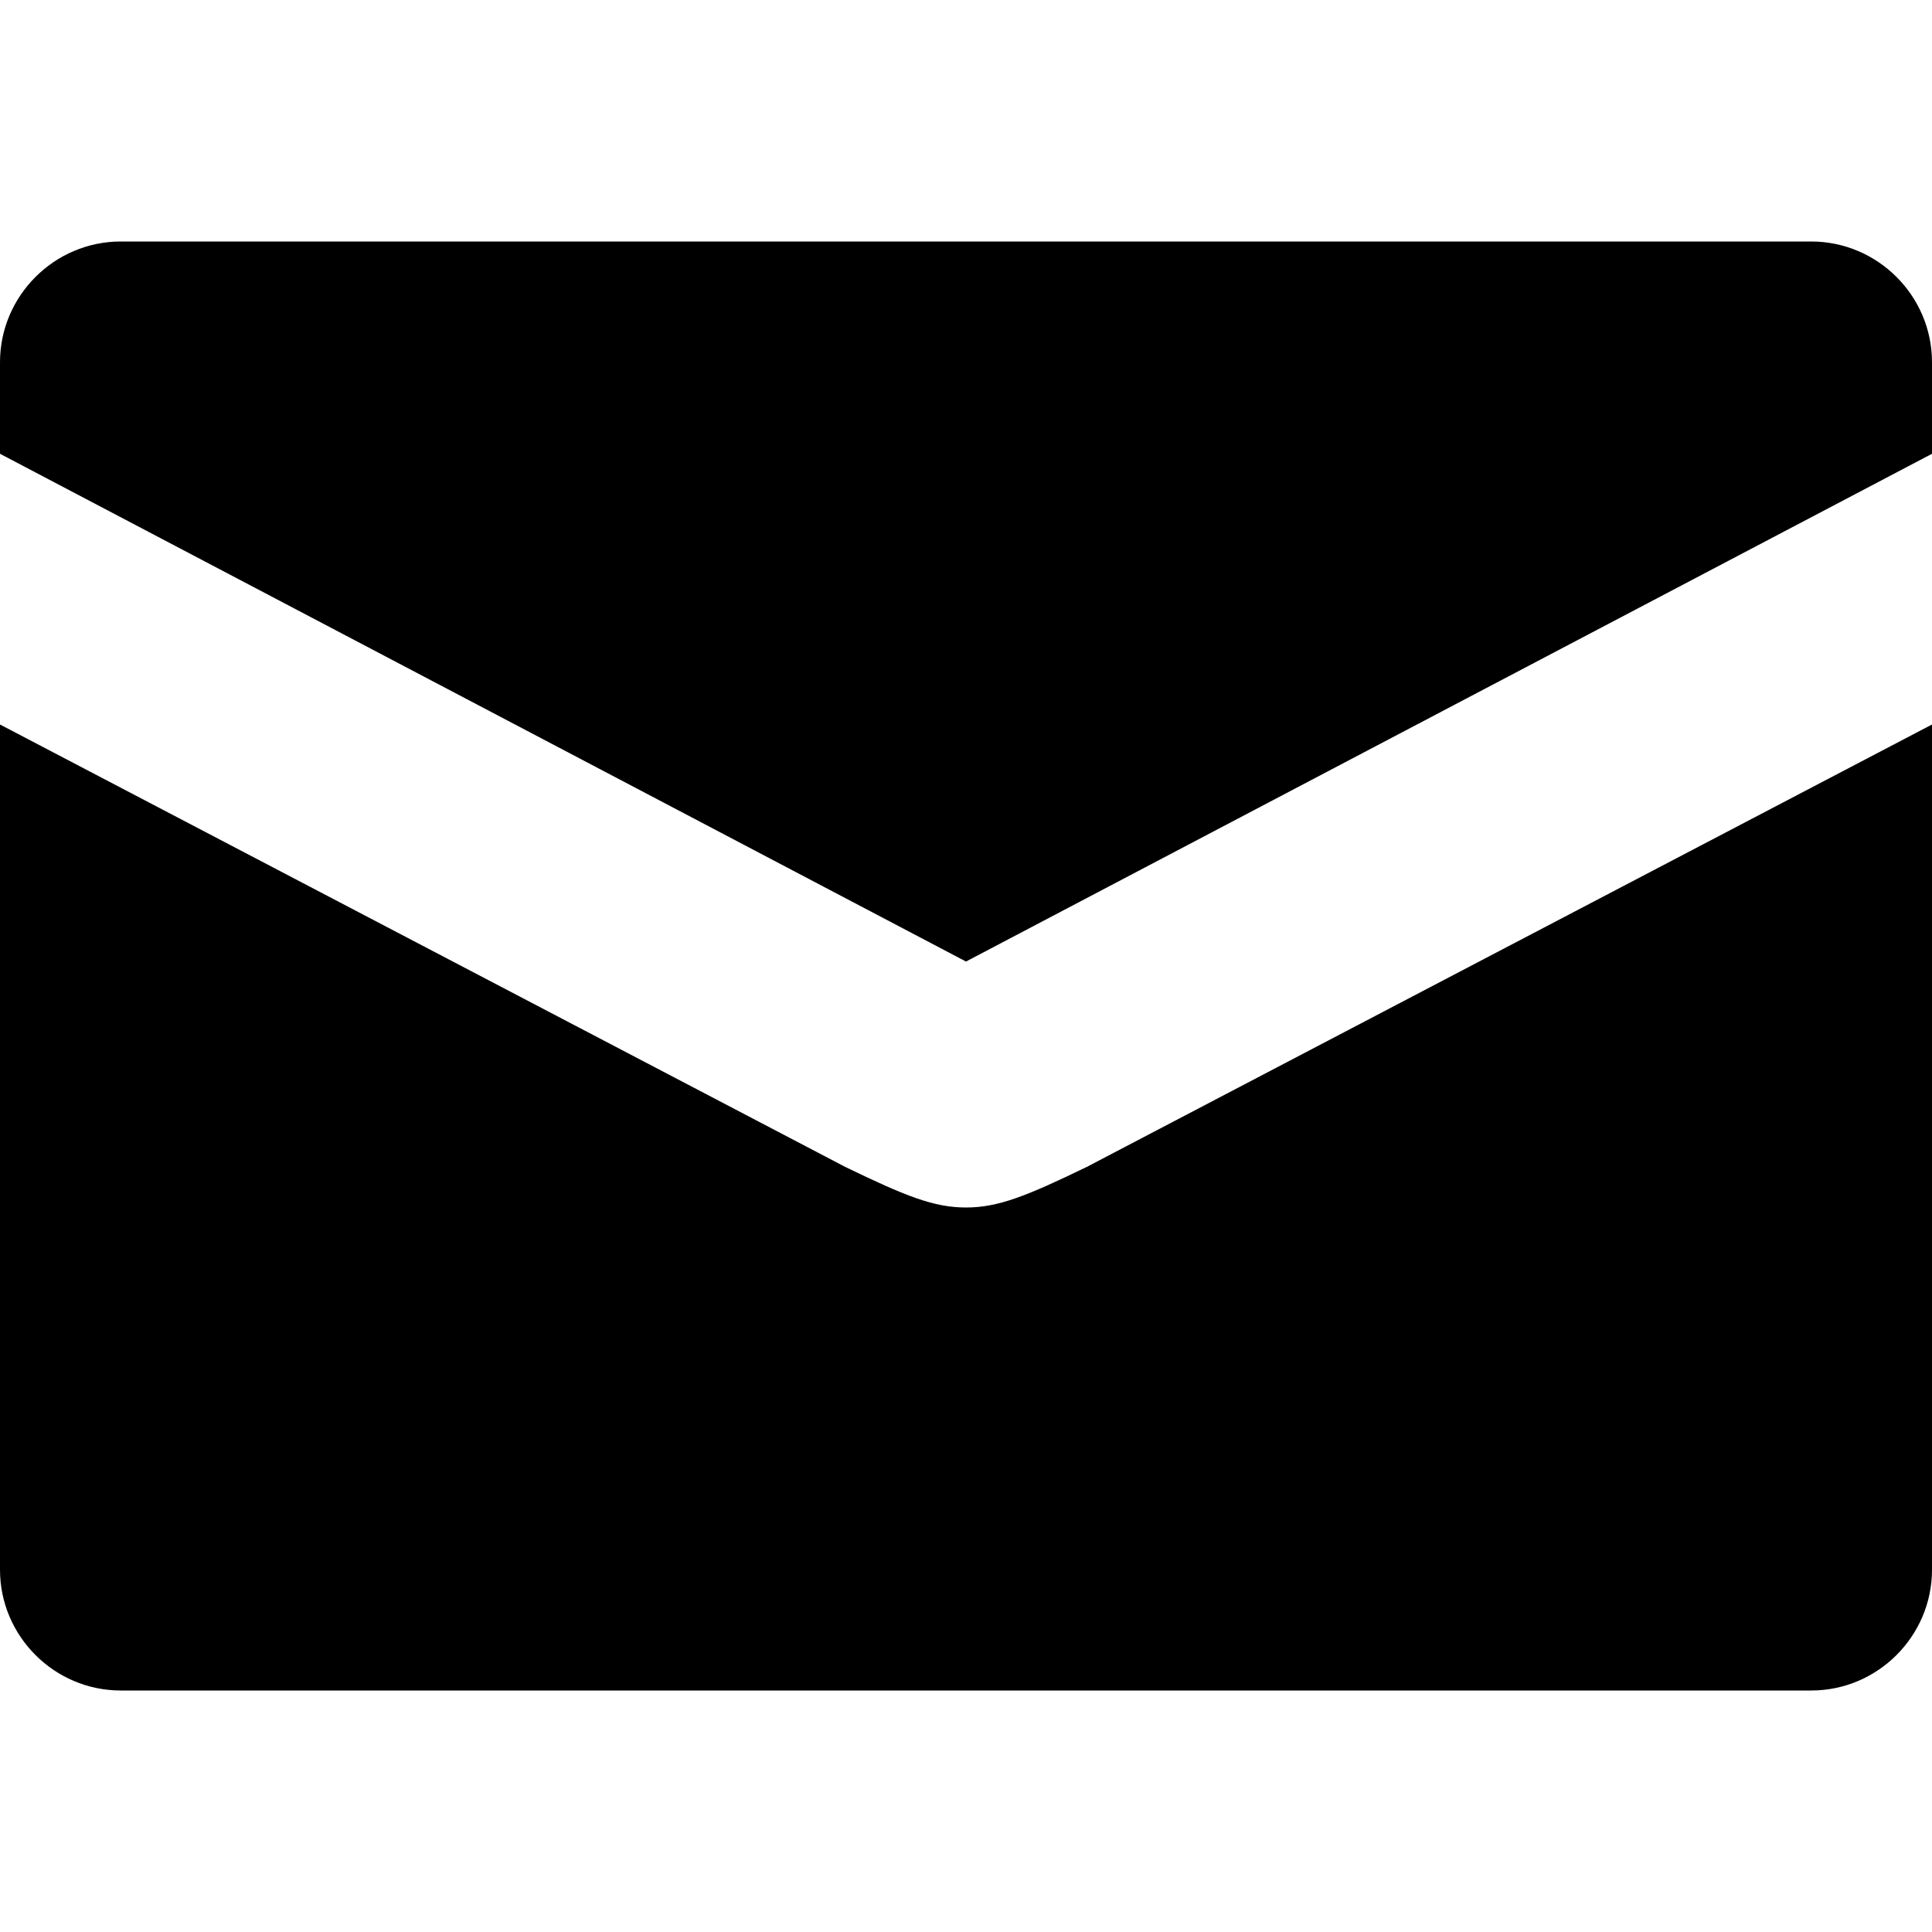
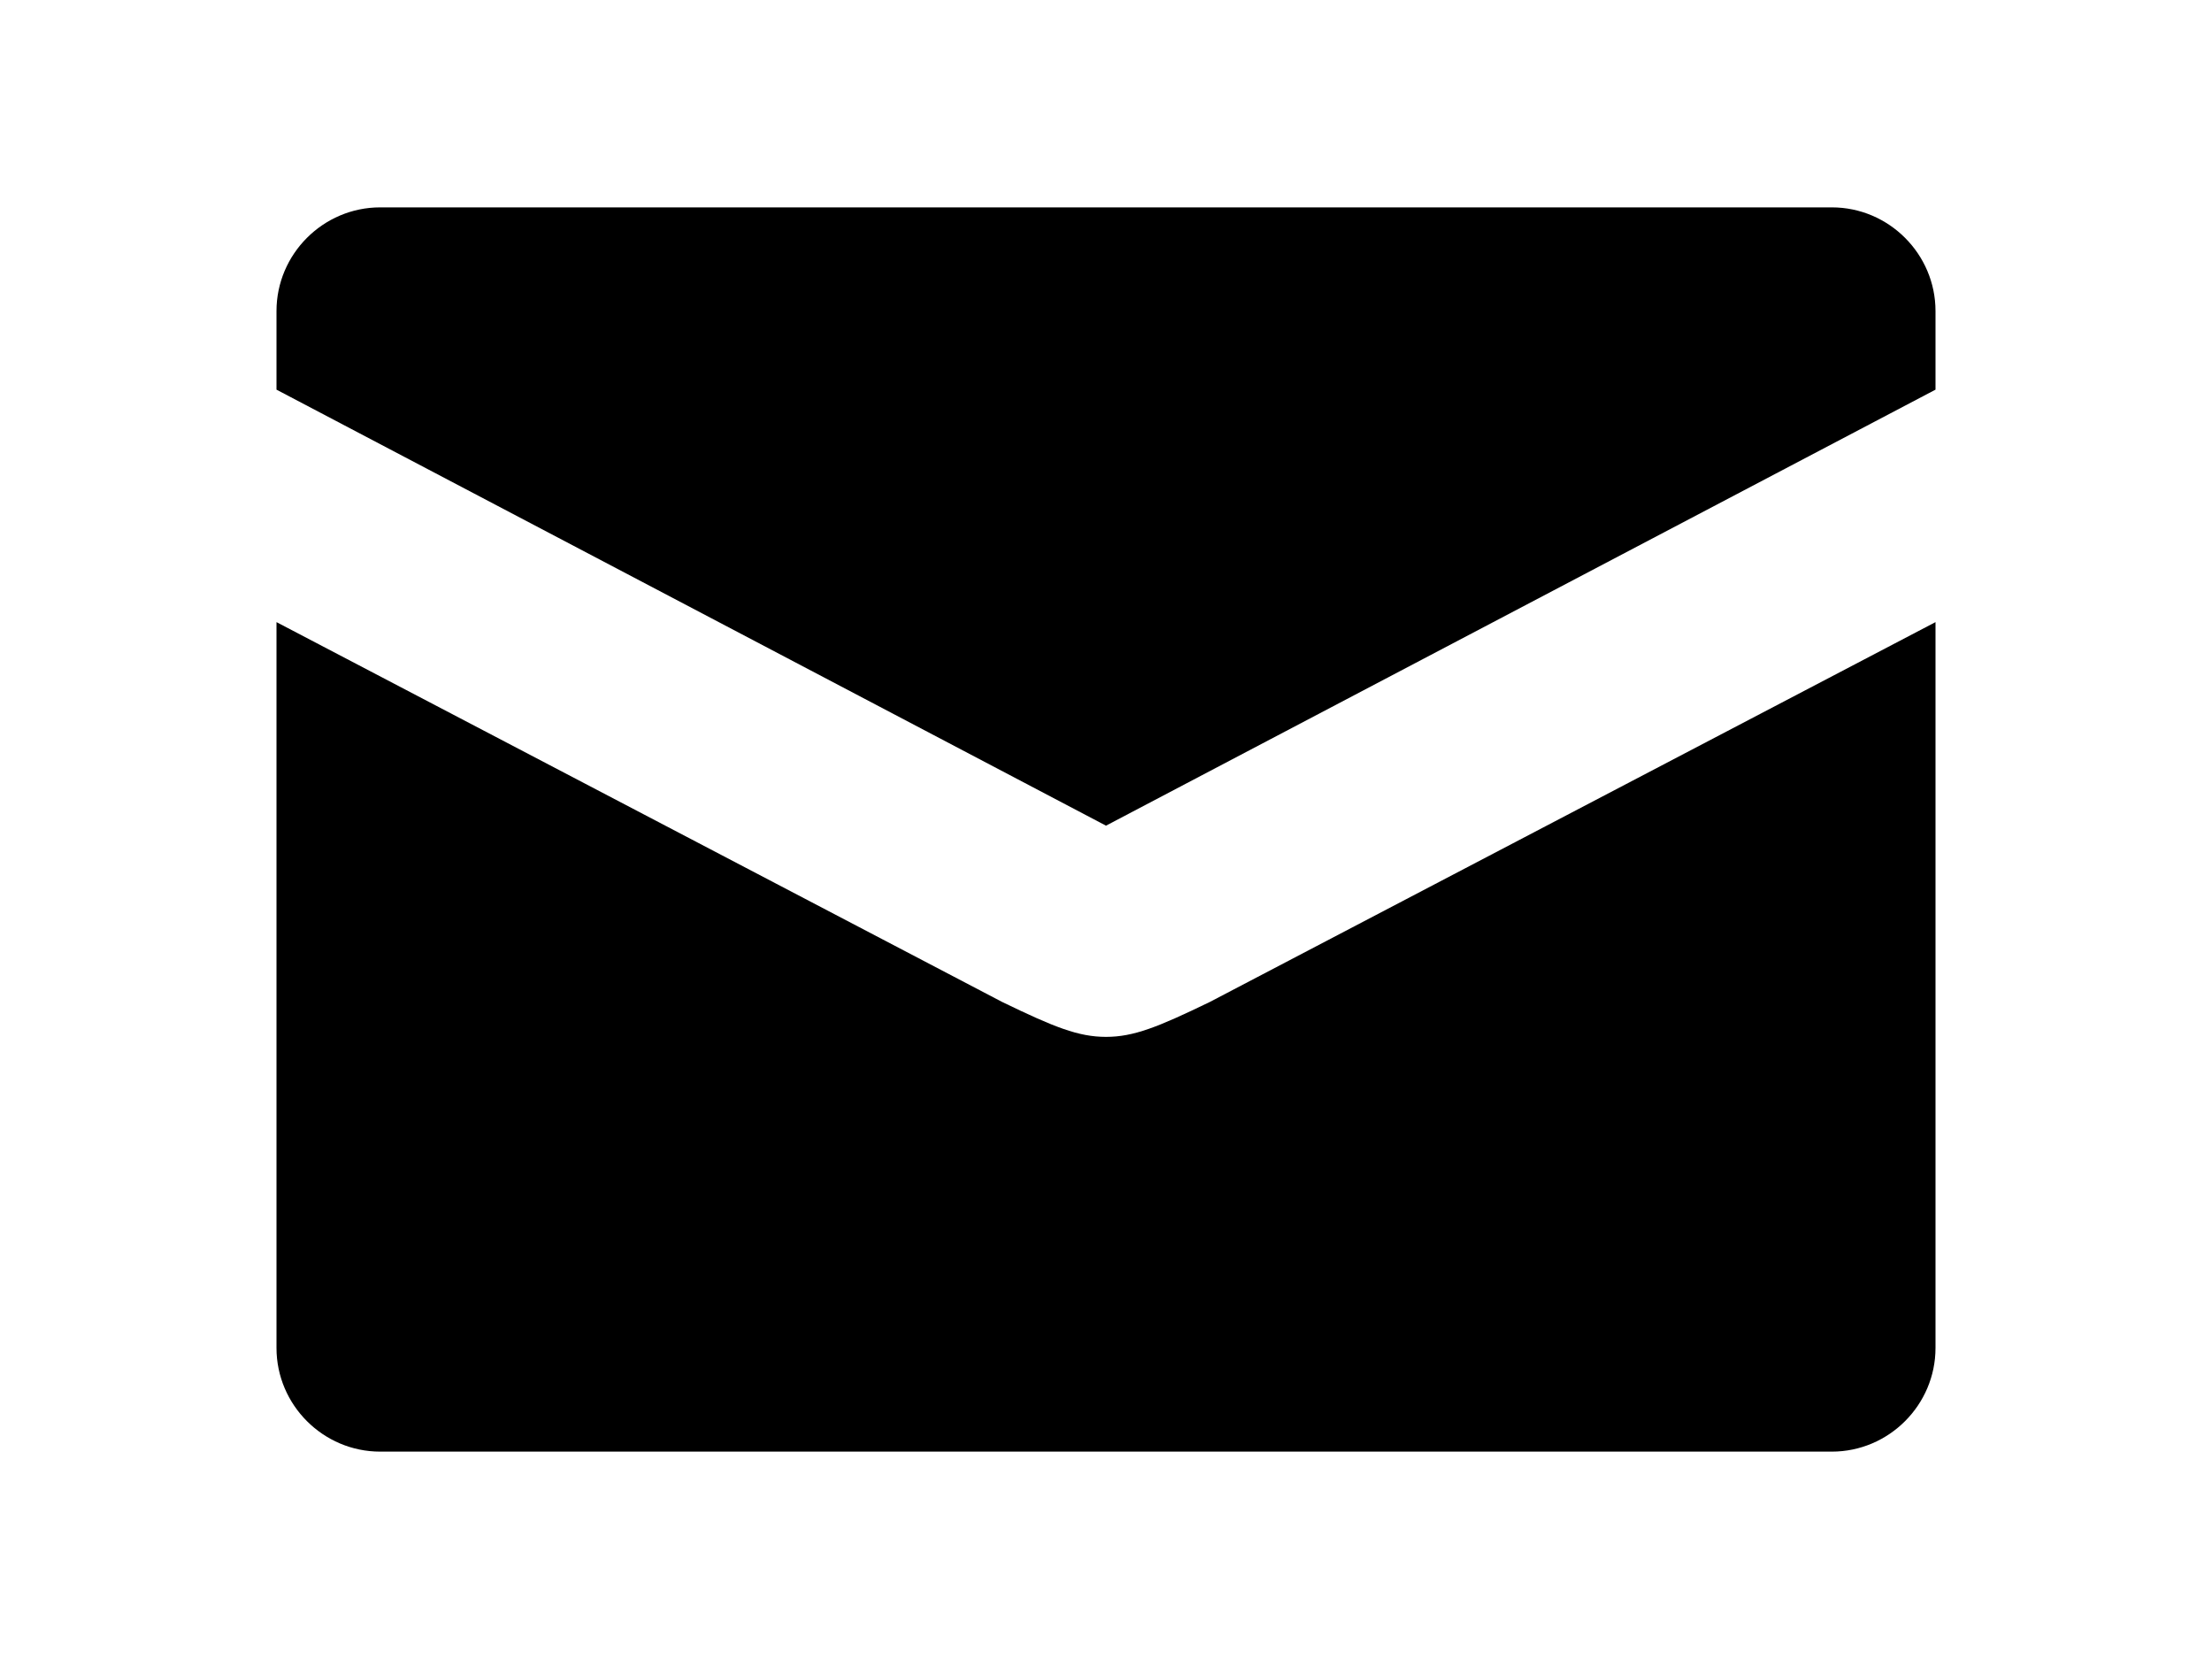
- <svg xmlns="http://www.w3.org/2000/svg" version="1.1" id="Layer_1" x="0px" y="0px" width="16px" height="16px" viewBox="0 0 16 16" enable-background="new 0 0 16 16" xml:space="preserve">
+ <svg xmlns="http://www.w3.org/2000/svg" version="1.1" id="Layer_1" x="0px" y="0px" width="16px" height="12px" viewBox="0 0 16 16" enable-background="new 0 0 16 16" xml:space="preserve">
  <path d="M8,10c-0.266,0-0.5-0.094-1-0.336L0,6v7c0,0.55,0.45,1,1,1h14c0.55,0,1-0.45,1-1V6L9,9.664C8.5,9.906,8.266,10,8,10z M15,2 H1C0.45,2,0,2.45,0,3v0.758l8,4.205l8-4.205V3C16,2.45,15.55,2,15,2z" />
</svg>
